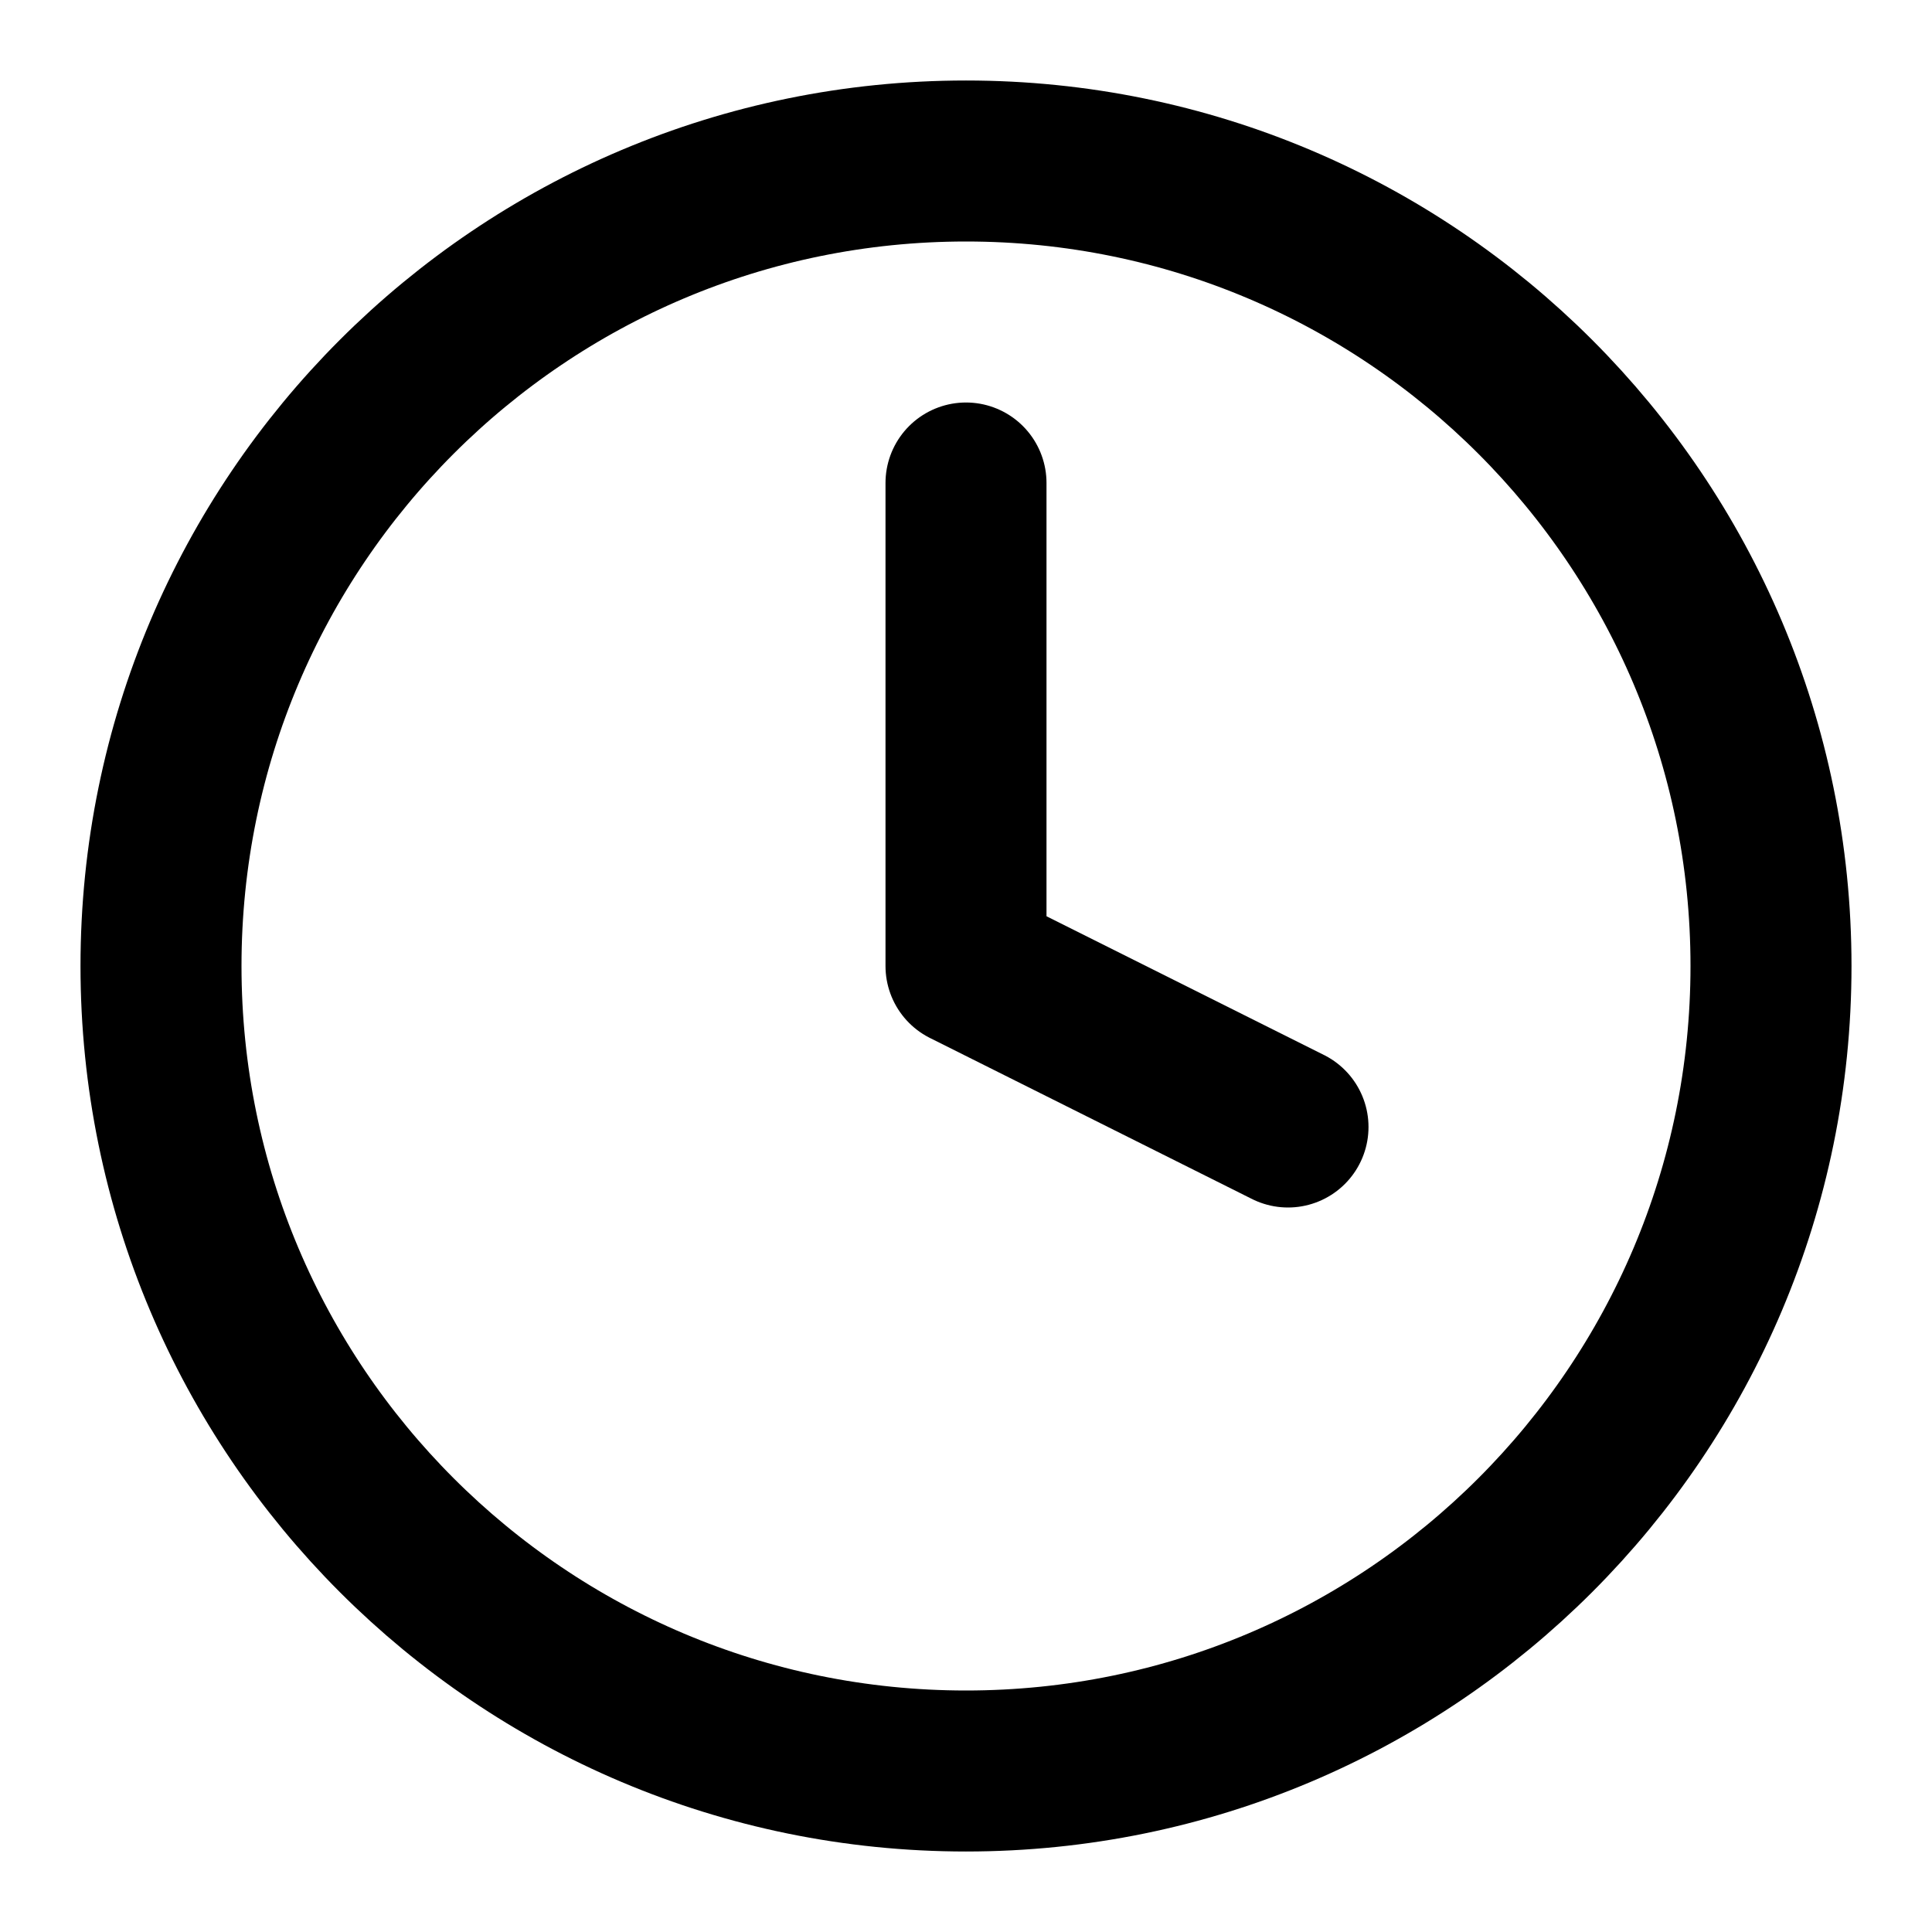
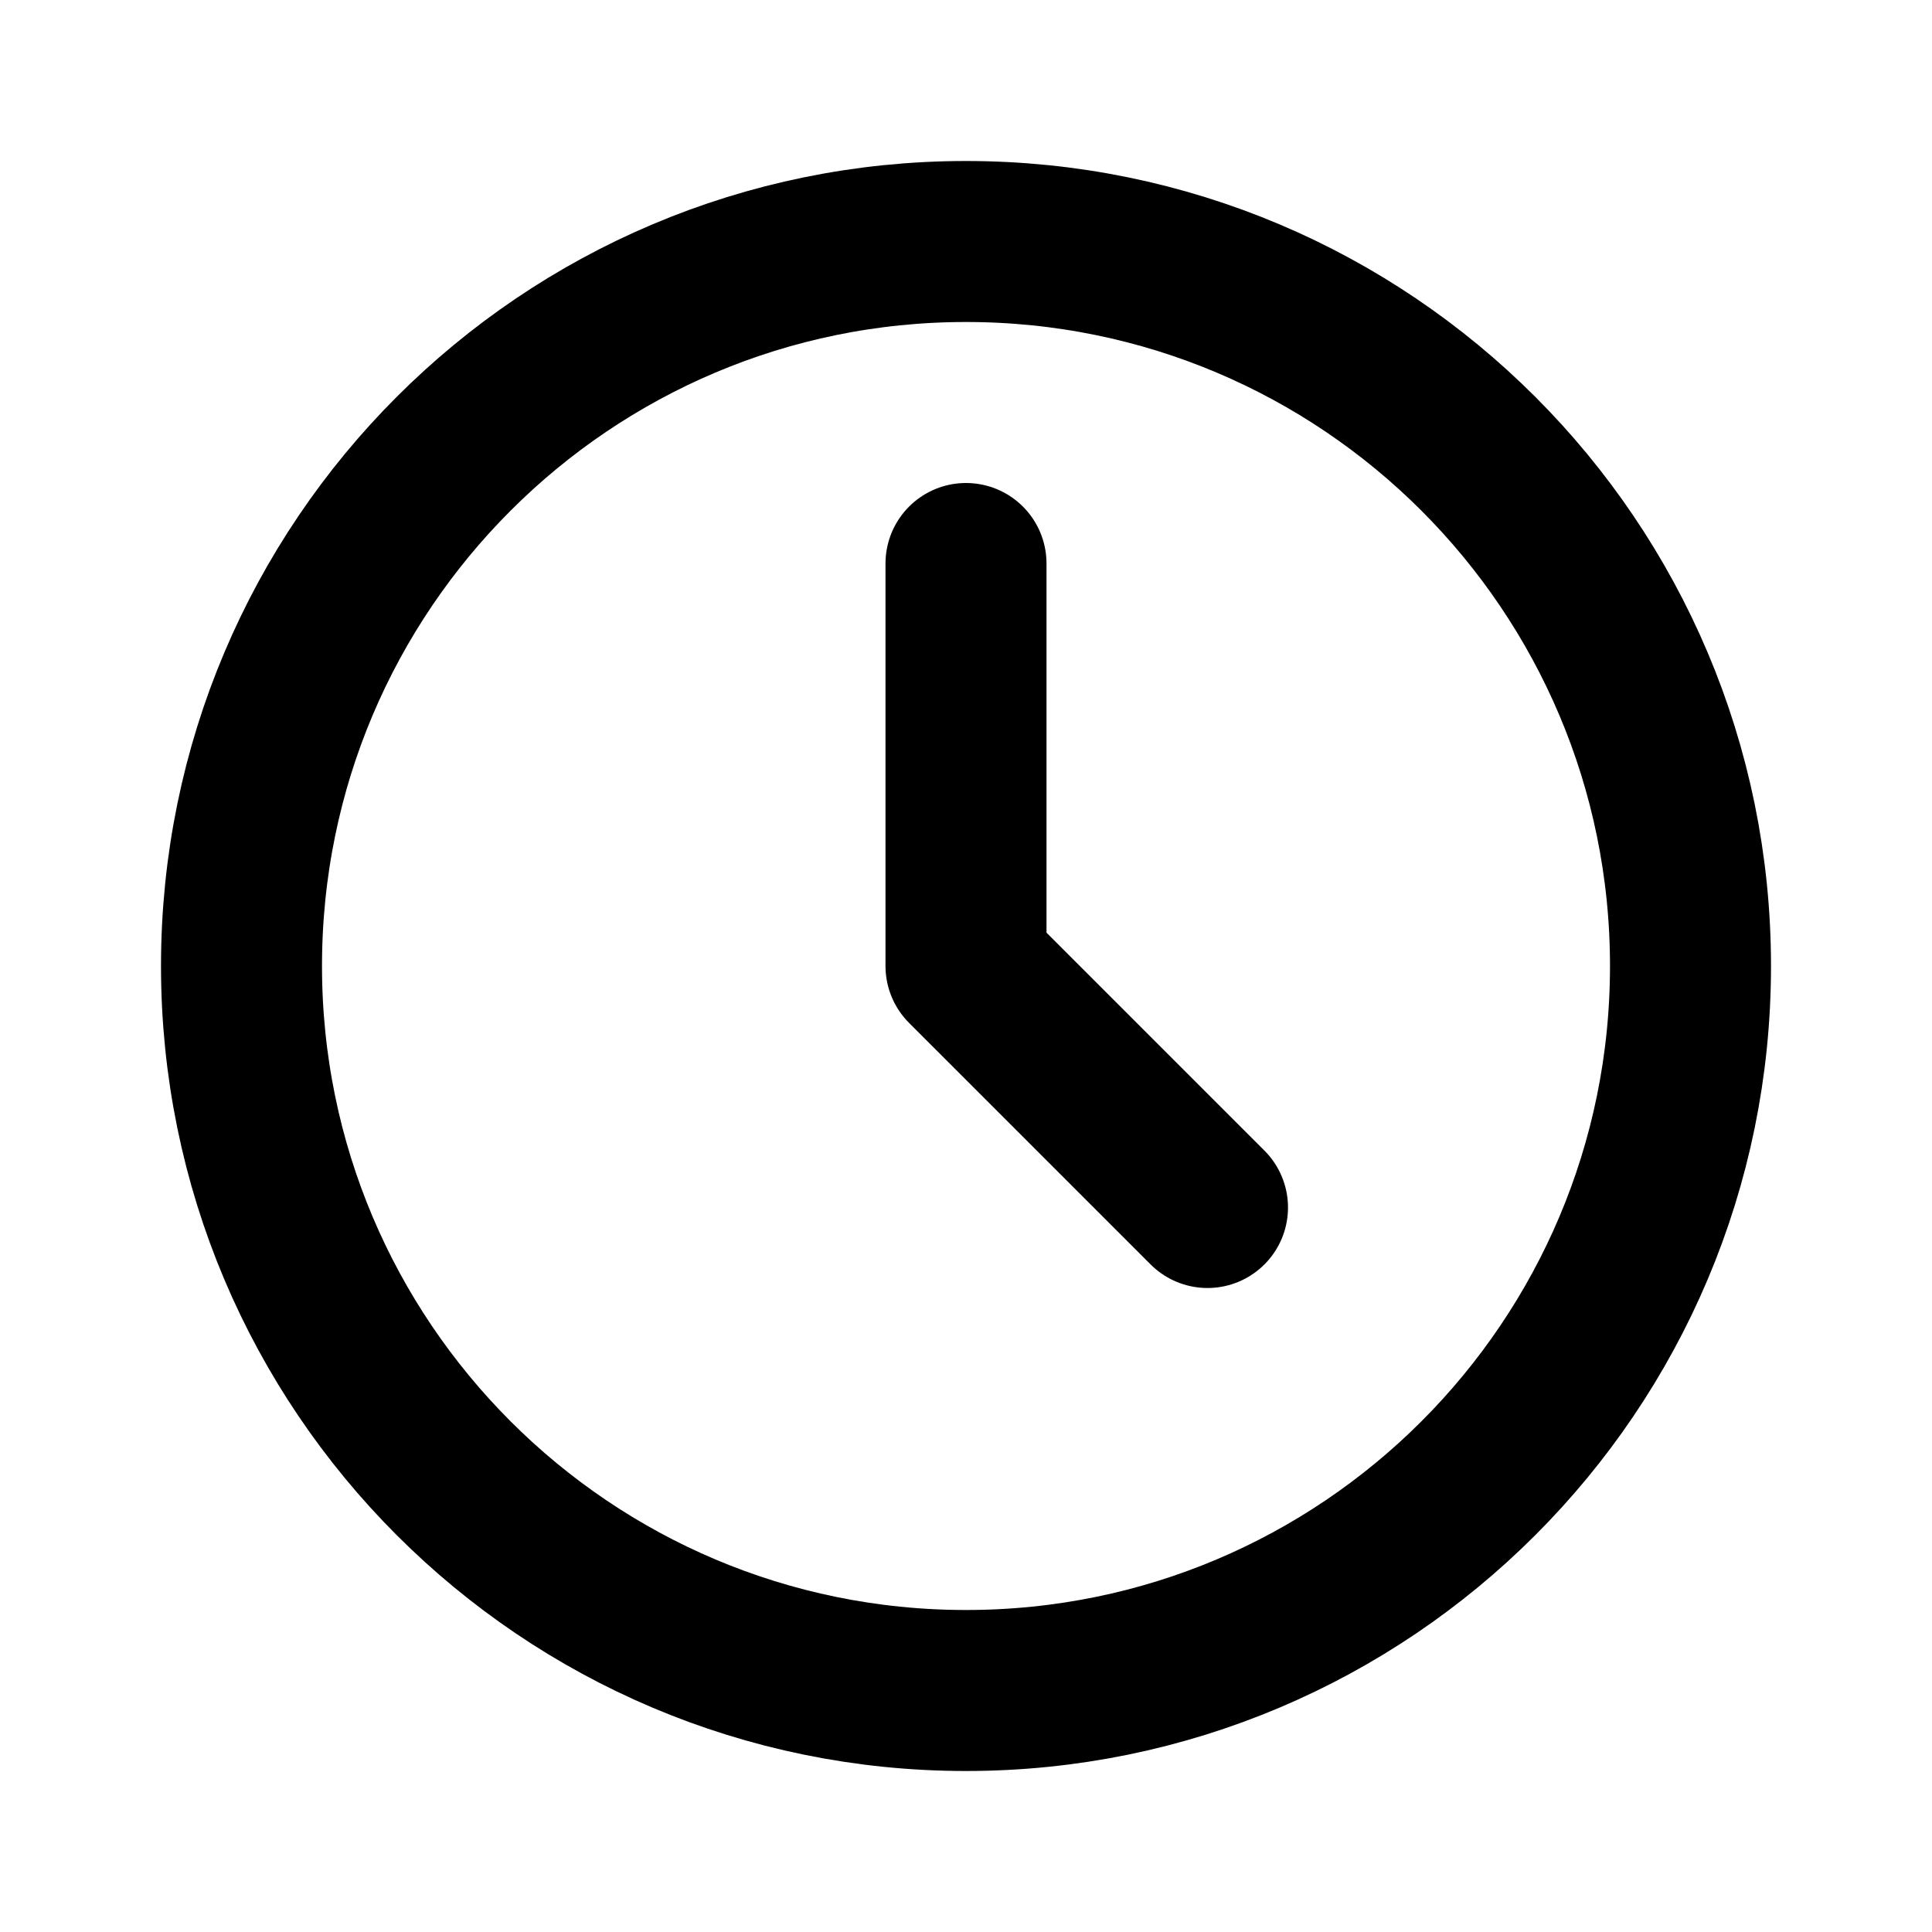
- <svg xmlns="http://www.w3.org/2000/svg" width="24" height="24" viewBox="0 0 24 24" fill="none" stroke="currentColor" stroke-width="2" stroke-linecap="round" stroke-linejoin="round">
-   <circle cx="12" cy="12" r="10" />
-   <path d="M12 6v6l4 2" />
+ <svg xmlns="http://www.w3.org/2000/svg" width="24" height="24" viewBox="0 0 24 24">
+   <path fill="none" stroke="currentColor" stroke-linecap="round" stroke-linejoin="round" stroke-width="2" d="M12 7v5l3 3m6-3a9 9 0 1 1-18 0a9 9 0 0 1 18 0" />
</svg>
